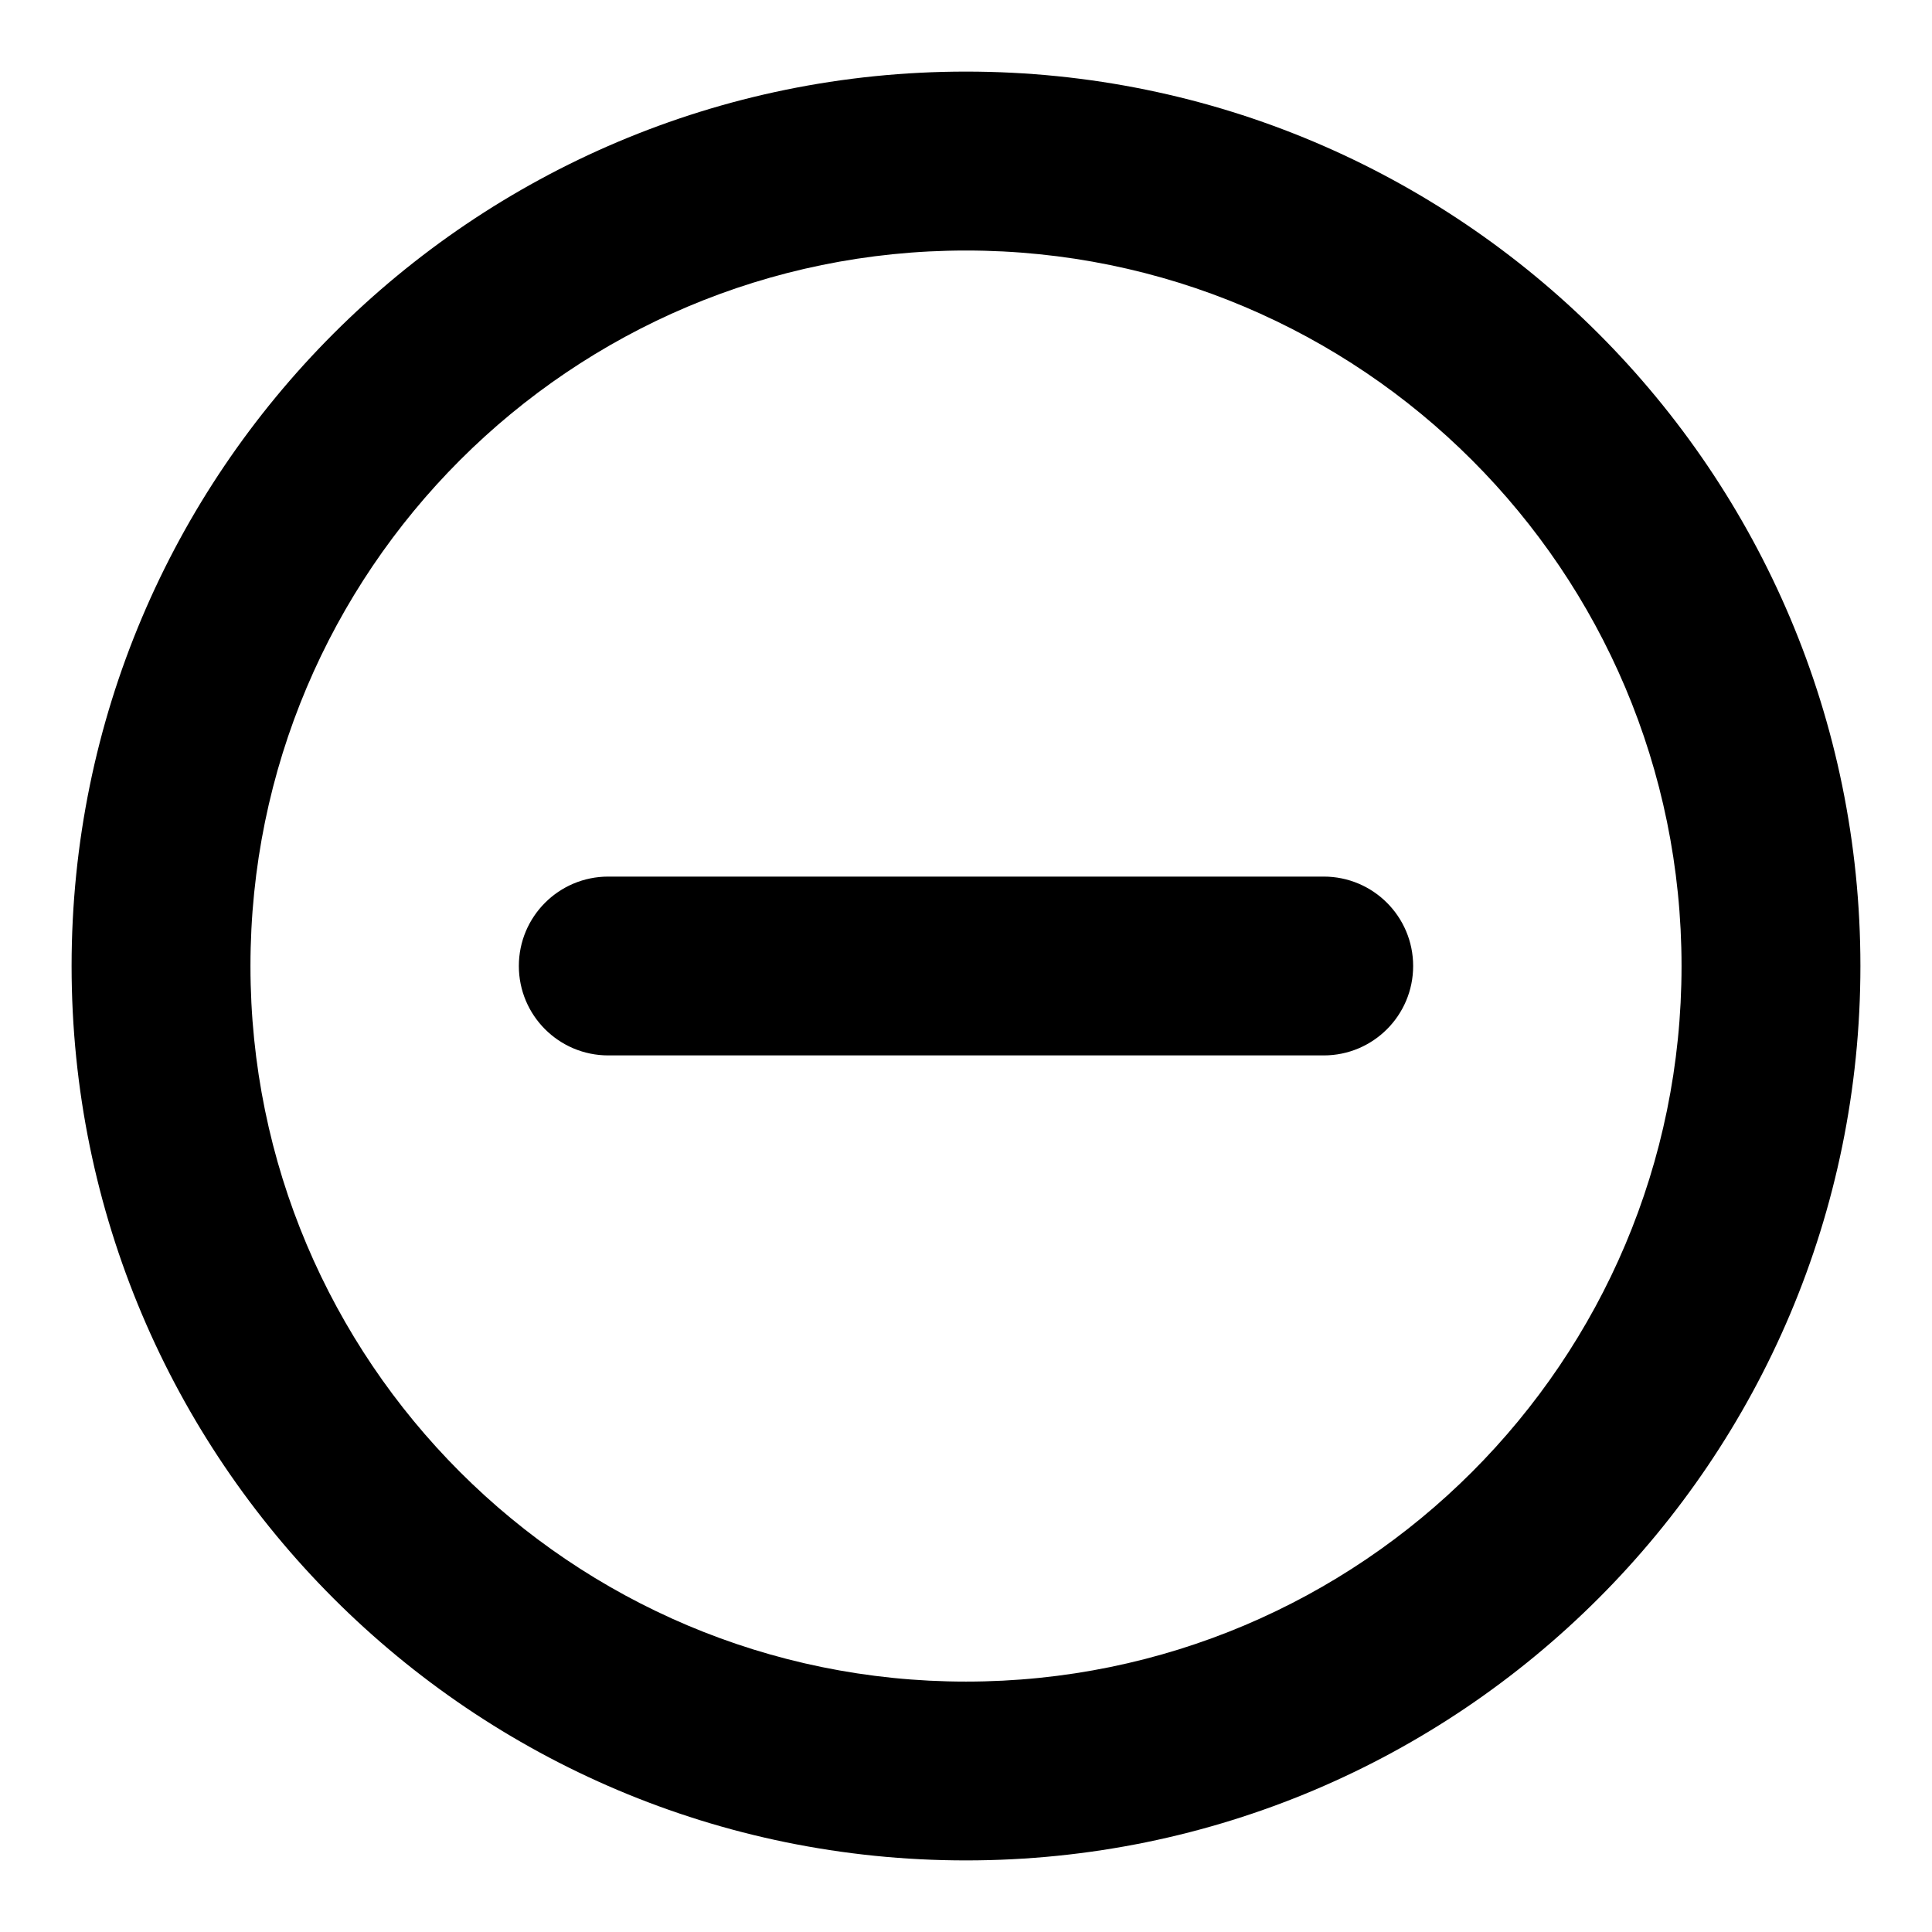
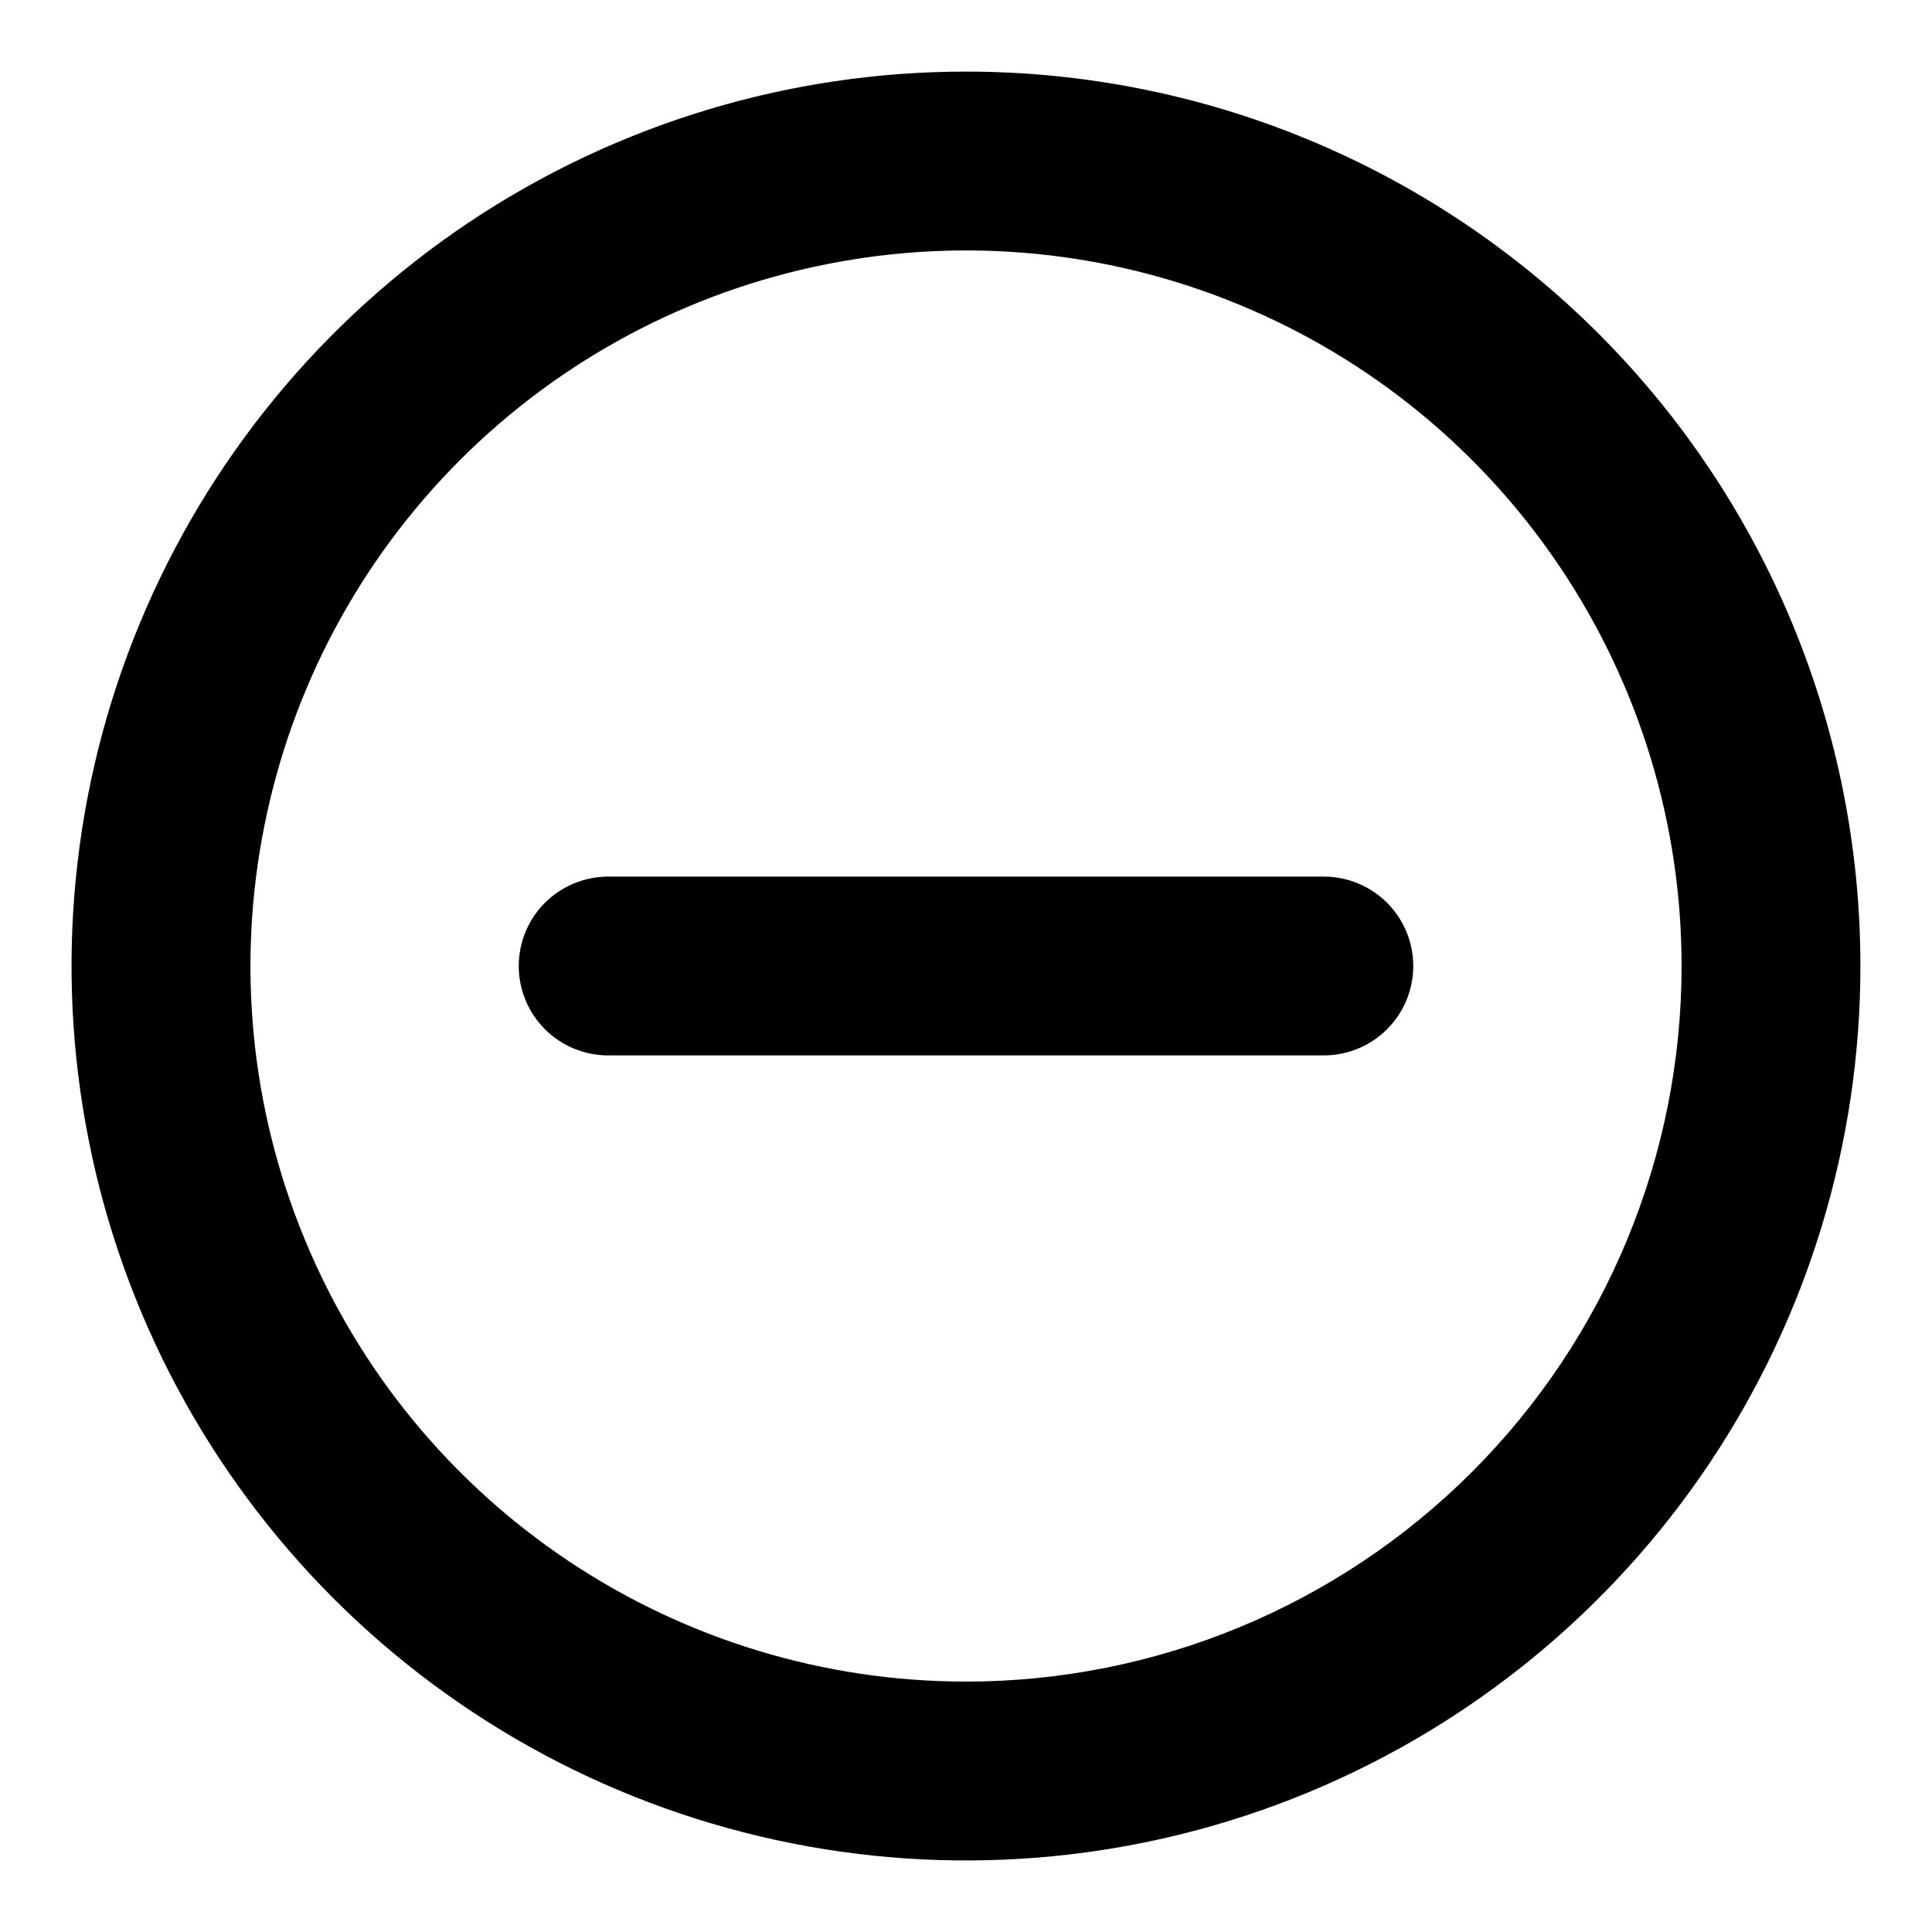
<svg xmlns="http://www.w3.org/2000/svg" width="18" height="18" viewBox="0 0 18 18" fill="none">
-   <path d="M9 .667a8.333 8.333 0 1 0 0 16.666A8.333 8.333 0 0 0 9 .667Zm0 15A6.666 6.666 0 1 1 9 2.334a6.666 6.666 0 0 1 0 13.333Zm3.333-7.5H5.667a.833.833 0 0 0 0 1.666h6.666a.833.833 0 0 0 0-1.666Z" fill="currentColor" />
+   <path d="M9 0.667C7.352 0.667 5.741 1.155 4.37 2.071C3 2.987 1.932 4.288 1.301 5.811C0.67 7.334 0.505 9.009 0.827 10.626C1.148 12.242 1.942 13.727 3.108 14.893C4.273 16.058 5.758 16.852 7.374 17.173C8.991 17.495 10.666 17.33 12.189 16.699C13.712 16.068 15.013 15 15.929 13.63C16.845 12.259 17.333 10.648 17.333 9C17.333 7.906 17.118 6.822 16.699 5.811C16.28 4.8 15.666 3.881 14.893 3.108C14.119 2.334 13.2 1.72 12.189 1.301C11.178 0.882 10.094 0.667 9 0.667ZM9 15.667C7.682 15.667 6.393 15.276 5.296 14.543C4.2 13.811 3.345 12.77 2.841 11.551C2.336 10.333 2.204 8.993 2.462 7.699C2.719 6.406 3.354 5.218 4.286 4.286C5.218 3.354 6.406 2.719 7.699 2.462C8.993 2.204 10.333 2.336 11.551 2.841C12.77 3.345 13.811 4.2 14.543 5.296C15.276 6.393 15.667 7.682 15.667 9C15.667 10.768 14.964 12.464 13.714 13.714C12.464 14.964 10.768 15.667 9 15.667ZM12.333 8.167H5.667C5.446 8.167 5.234 8.255 5.077 8.411C4.921 8.567 4.833 8.779 4.833 9C4.833 9.221 4.921 9.433 5.077 9.589C5.234 9.746 5.446 9.833 5.667 9.833H12.333C12.554 9.833 12.766 9.746 12.923 9.589C13.079 9.433 13.167 9.221 13.167 9C13.167 8.779 13.079 8.567 12.923 8.411C12.766 8.255 12.554 8.167 12.333 8.167Z" fill="currentColor" />
</svg>
